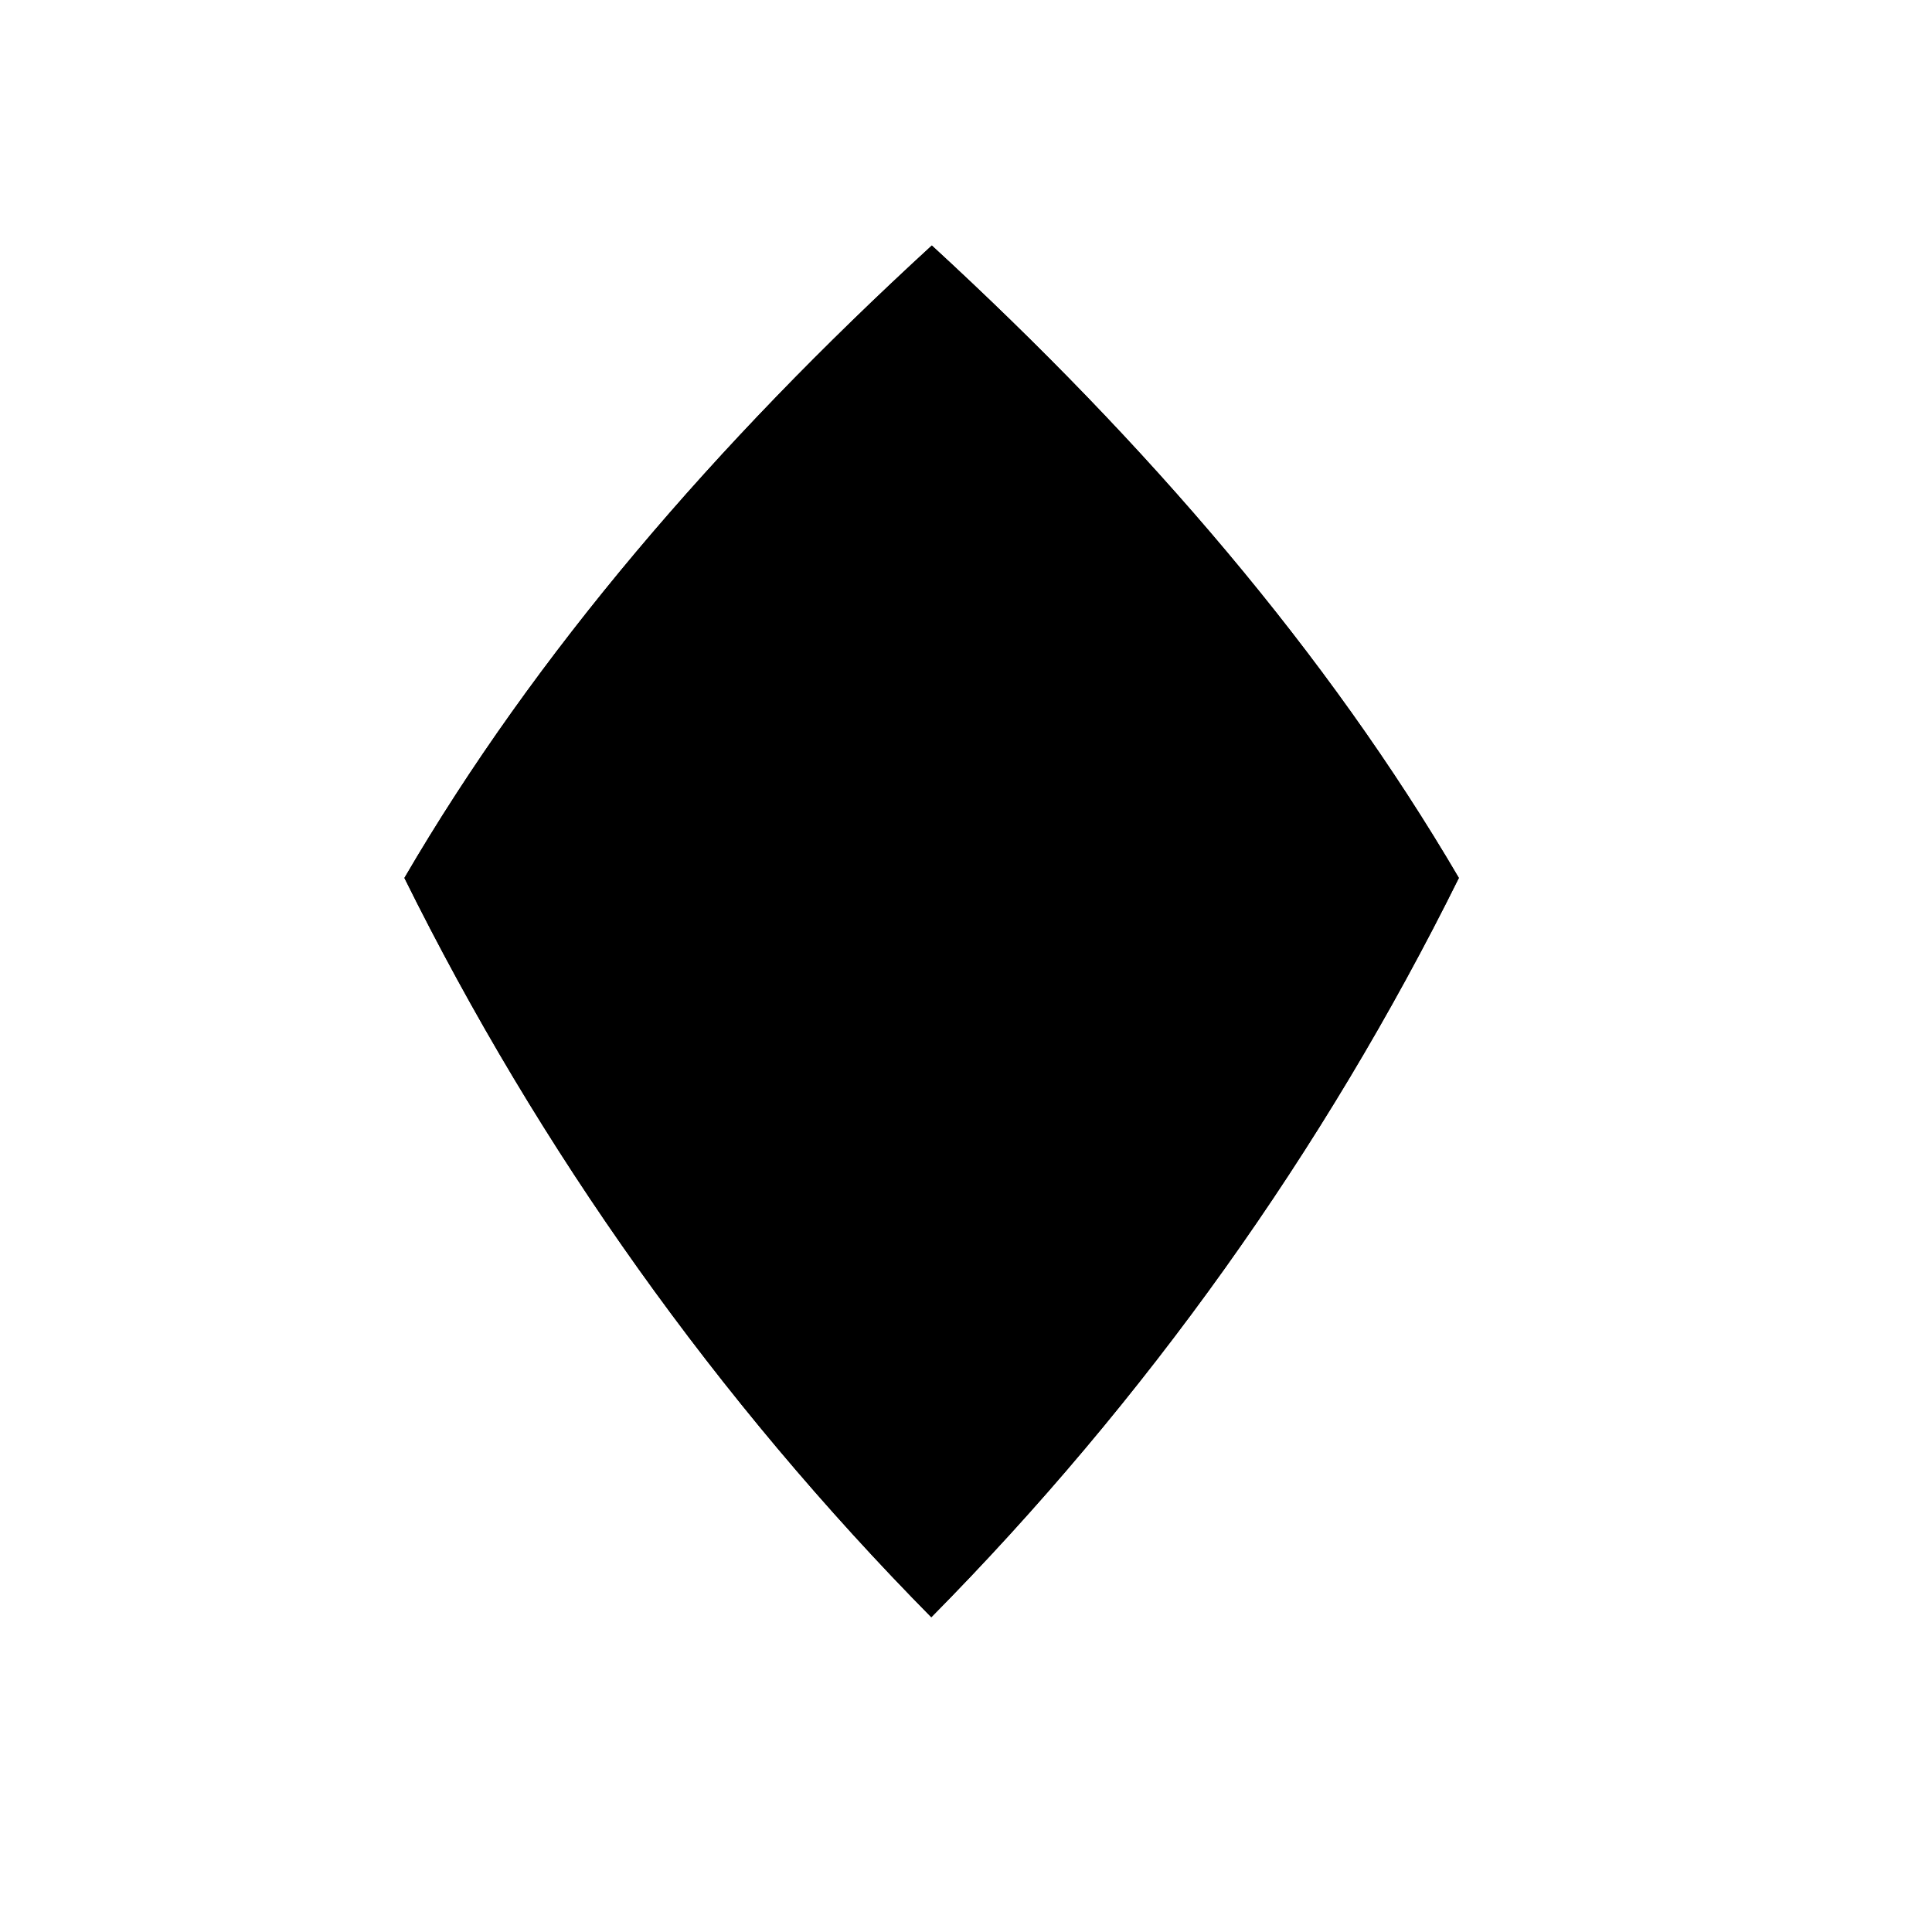
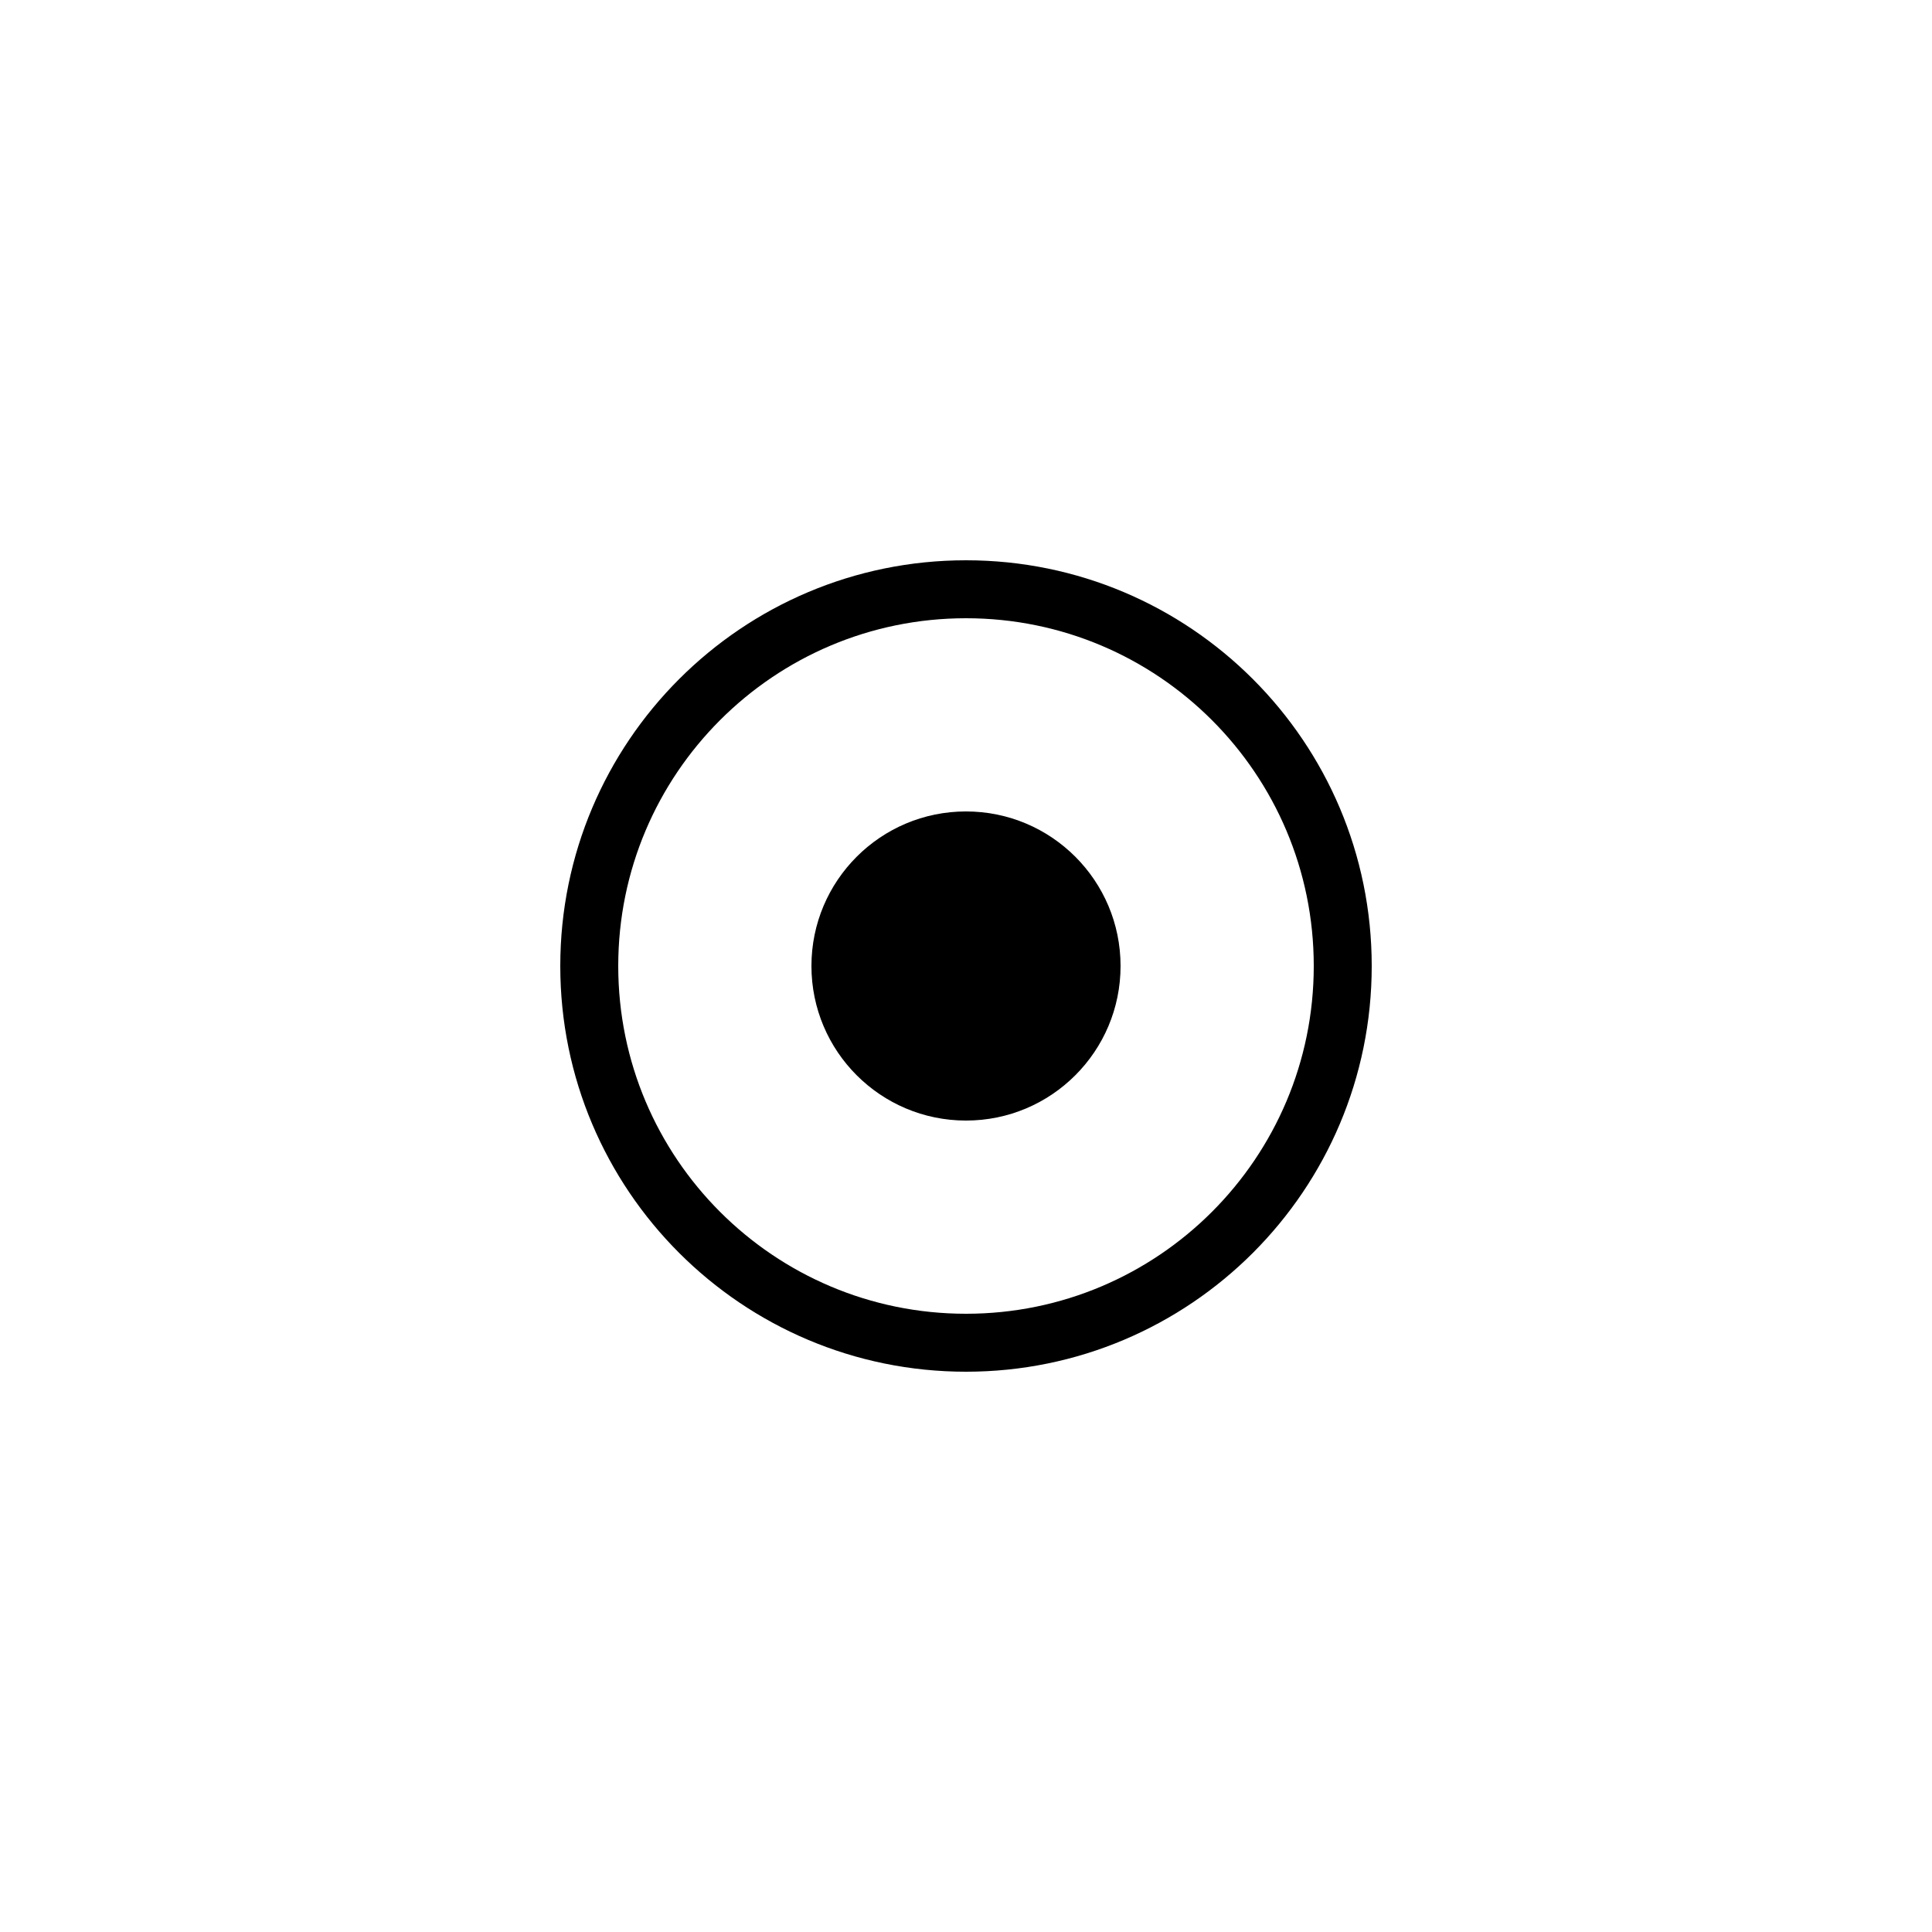
- <svg viewBox="0 0 147 147">
-   <g id="_9_fill" data-name="9 fill">
-     <path class="cls-1" d="M70.86,123.05A217.3,217.3,0,0,0,111,66.8c-10-17.06-23.65-33-40.1-48.12C54.42,33.79,40.72,49.74,30.77,66.8A217.3,217.3,0,0,0,70.86,123.05Z" />
-   </g>
-   <g id="_9_stroke" data-name="9 stroke">
-     <path class="cls-2" d="M54.94,60.8c1.46,1.35-1.33,3.35-2.58,1.21a3,3,0,0,1,2.79-4.21c1.75-.08,4.17,2.15,2.94,5.25-1.6,3.54-8,4.44-10.19-.44-1.86-5.09,2.38-10.15,8.41-9.48S64.67,61,62,65.52C58.31,71.31,48,68,48,78.48" />
-     <line class="cls-2" x1="67.69" y1="57.94" x2="70.86" y2="60.13" />
-     <line class="cls-2" x1="64.79" y1="61.58" x2="70.86" y2="65.78" />
-     <line class="cls-2" x1="61.17" y1="66.72" x2="70.86" y2="73.42" />
-     <line class="cls-2" x1="57.98" y1="71.89" x2="70.86" y2="80.8" />
-     <line class="cls-2" x1="54.73" y1="77.98" x2="70.86" y2="89.14" />
-     <line class="cls-2" x1="52.09" y1="83.76" x2="70.86" y2="96.74" />
-     <line class="cls-2" x1="59.29" y1="95.53" x2="70.86" y2="103.54" />
-     <path class="cls-2" d="M70.86,123.05A217.3,217.3,0,0,0,111,66.8c-10-17.06-23.65-33-40.1-48.12C54.42,33.79,40.72,49.74,30.77,66.8A217.3,217.3,0,0,0,70.86,123.05Z" />
-     <path class="cls-2" d="M70.86,110A204.26,204.26,0,0,0,100,66.8C92.52,54,82.4,41.83,70.86,30.17,59.33,41.83,49.21,54,41.75,66.8A204.26,204.26,0,0,0,70.86,110Z" />
-     <path class="cls-2" d="M90,84.56A101.52,101.52,0,0,0,70.86,54.3,101.52,101.52,0,0,0,51.76,84.56" />
-     <path class="cls-2" d="M86.79,60.8c-1.46,1.35,1.33,3.35,2.58,1.21a3,3,0,0,0-2.79-4.21c-1.75-.08-4.17,2.15-2.94,5.25,1.6,3.54,8,4.44,10.19-.44,1.86-5.09-2.37-10.15-8.41-9.48S77.06,61,79.76,65.52c3.66,5.8,14,2.49,13.94,13" />
-     <line class="cls-2" x1="75.3" y1="59.48" x2="70.86" y2="62.54" />
-     <line class="cls-2" x1="78.38" y1="63.55" x2="70.86" y2="68.74" />
-     <line class="cls-2" x1="81.98" y1="68.93" x2="70.86" y2="76.61" />
-     <line class="cls-2" x1="85.16" y1="74.42" x2="70.86" y2="84.3" />
-     <line class="cls-2" x1="88.42" y1="80.98" x2="70.86" y2="93.11" />
-     <line class="cls-2" x1="87.38" y1="88.51" x2="70.86" y2="99.93" />
-     <line class="cls-2" x1="70.87" y1="54.3" x2="70.86" y2="110" />
-   </g>
+ <svg viewBox="0 0 50 50">
+   <path d="M 25 14.5 A 10.5 10.5 0 0 0 14.5 25 A 10.5 10.5 0 0 0 25 35.5 A 10.5 10.5 0 0 0 35.5 25 A 10.5 10.5 0 0 0 25 14.5 z M 25 16 A 9 9 0 0 1 34 25 A 9 9 0 0 1 25 34 A 9 9 0 0 1 16 25 A 9 9 0 0 1 25 16 z " />
+   <ellipse cx="25" cy="25" rx="4" ry="4" id="ellipse484" />
</svg>
